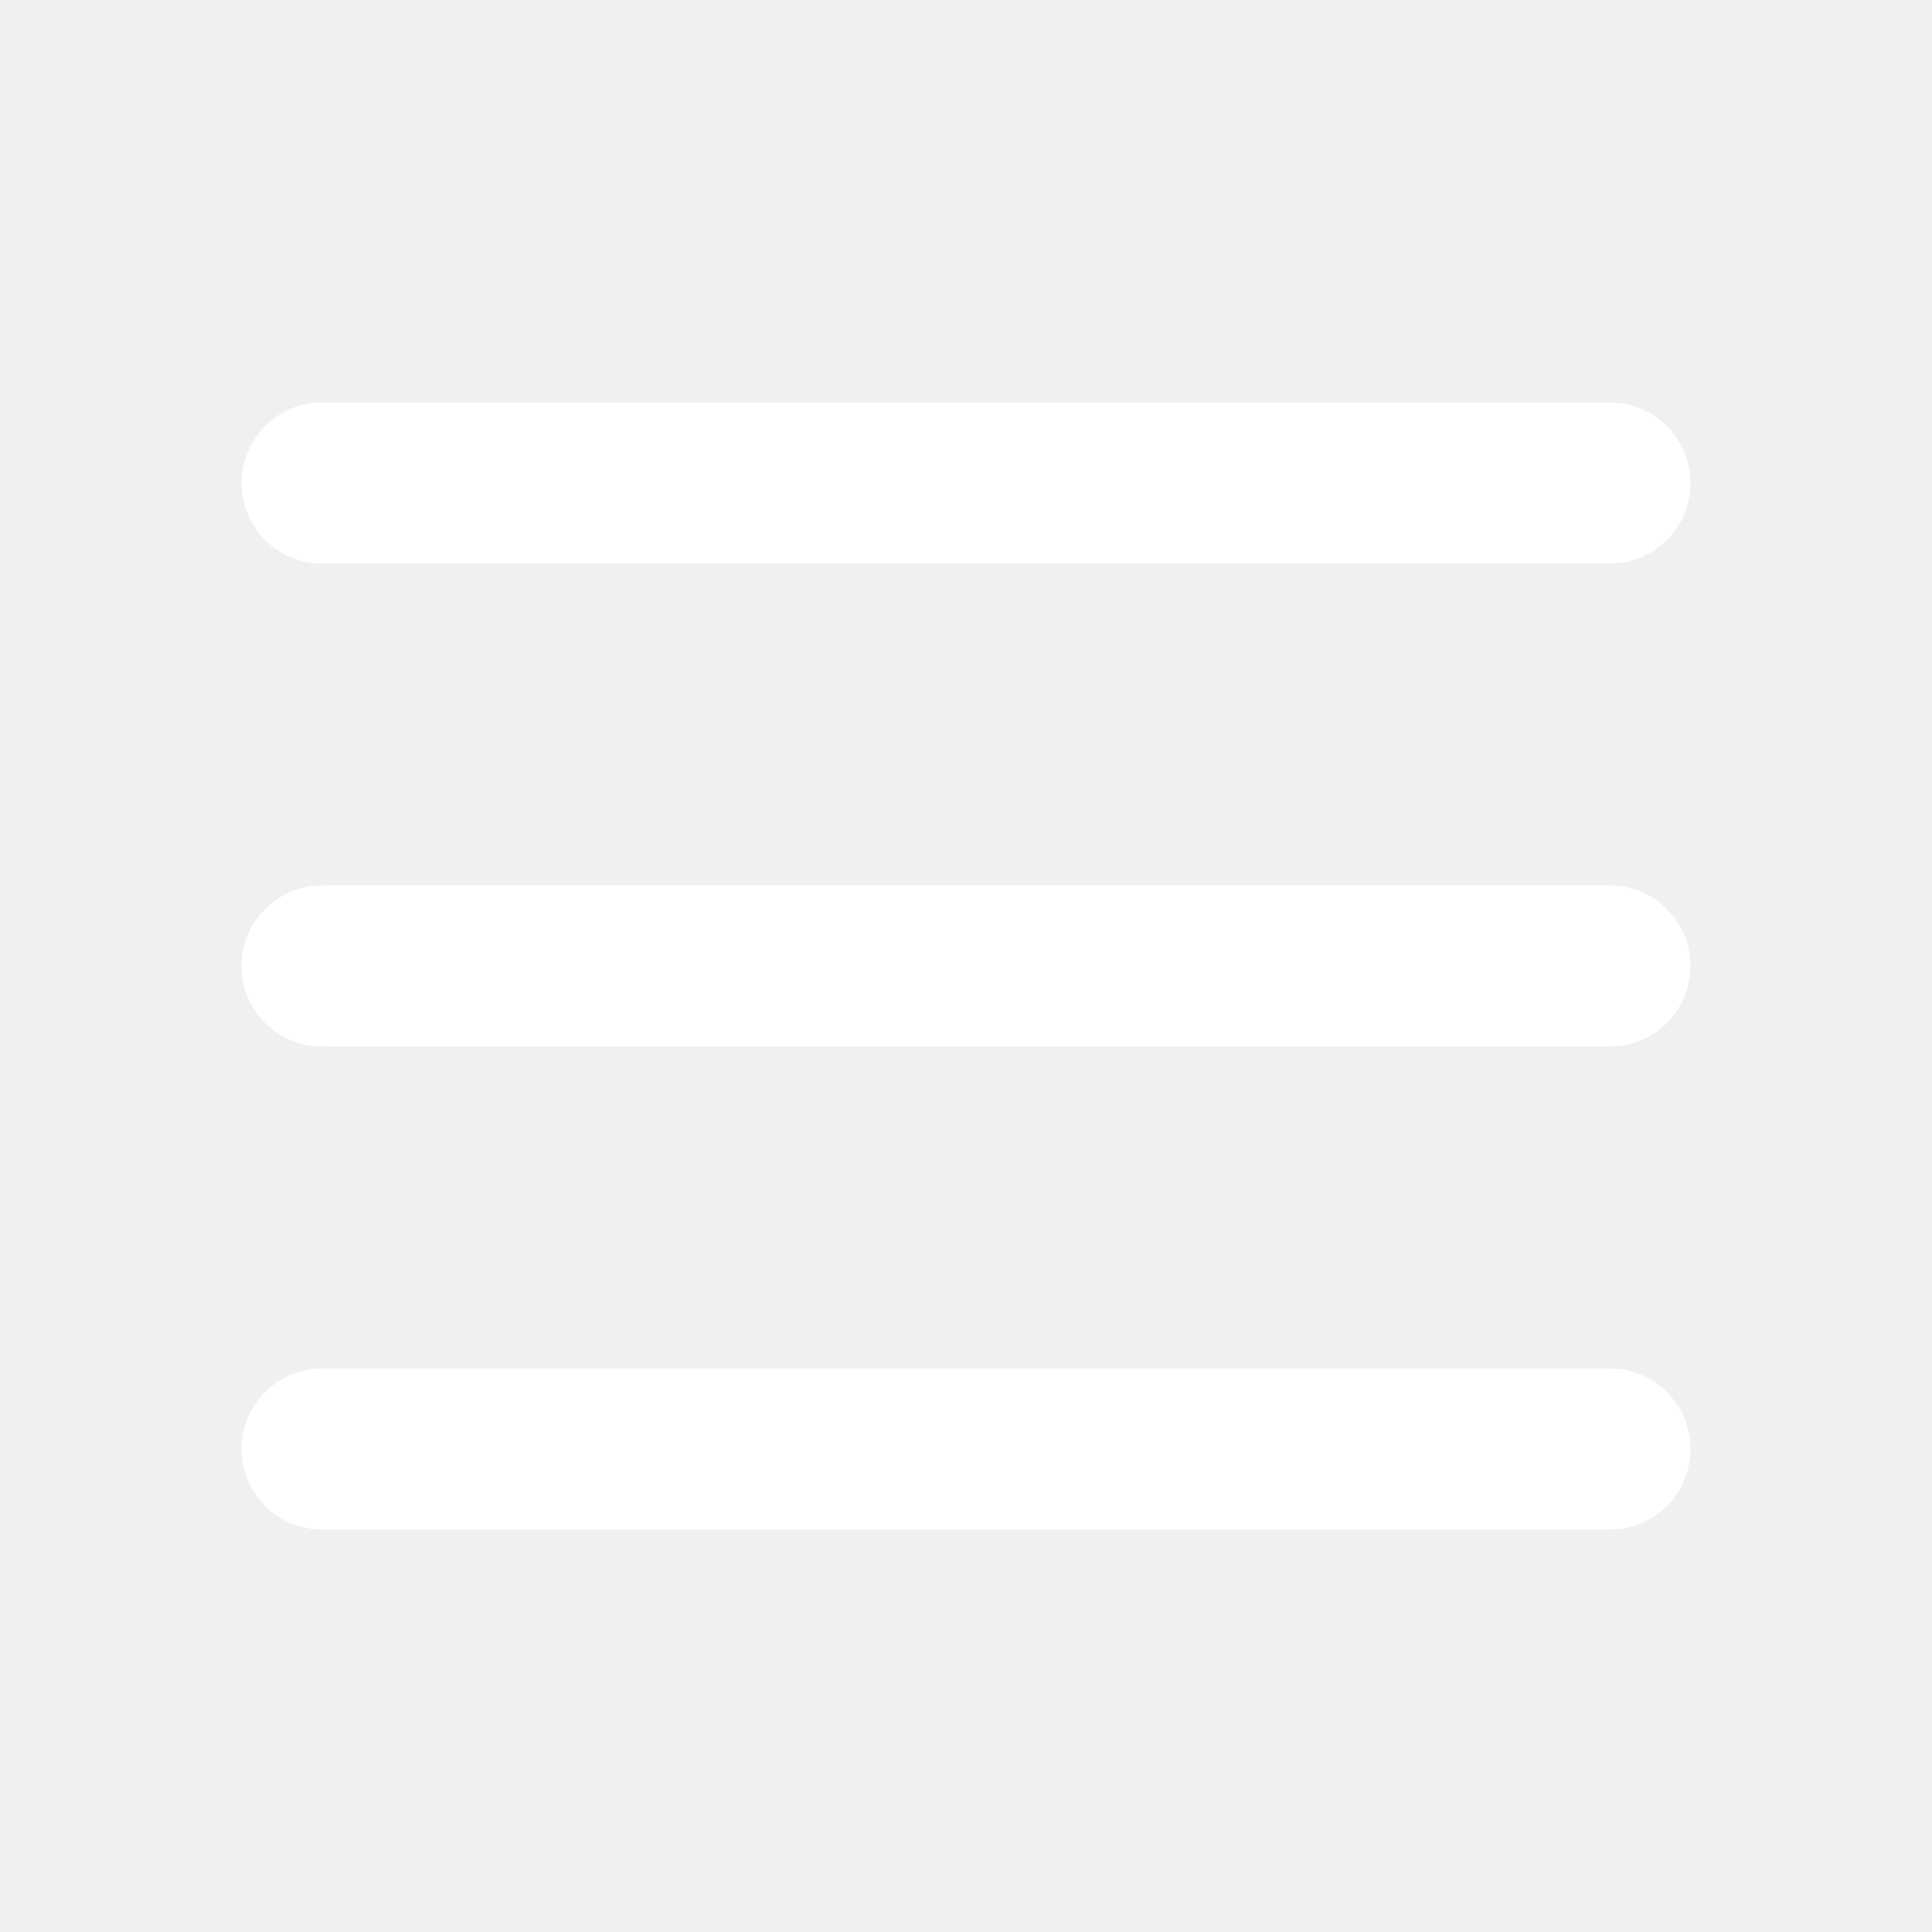
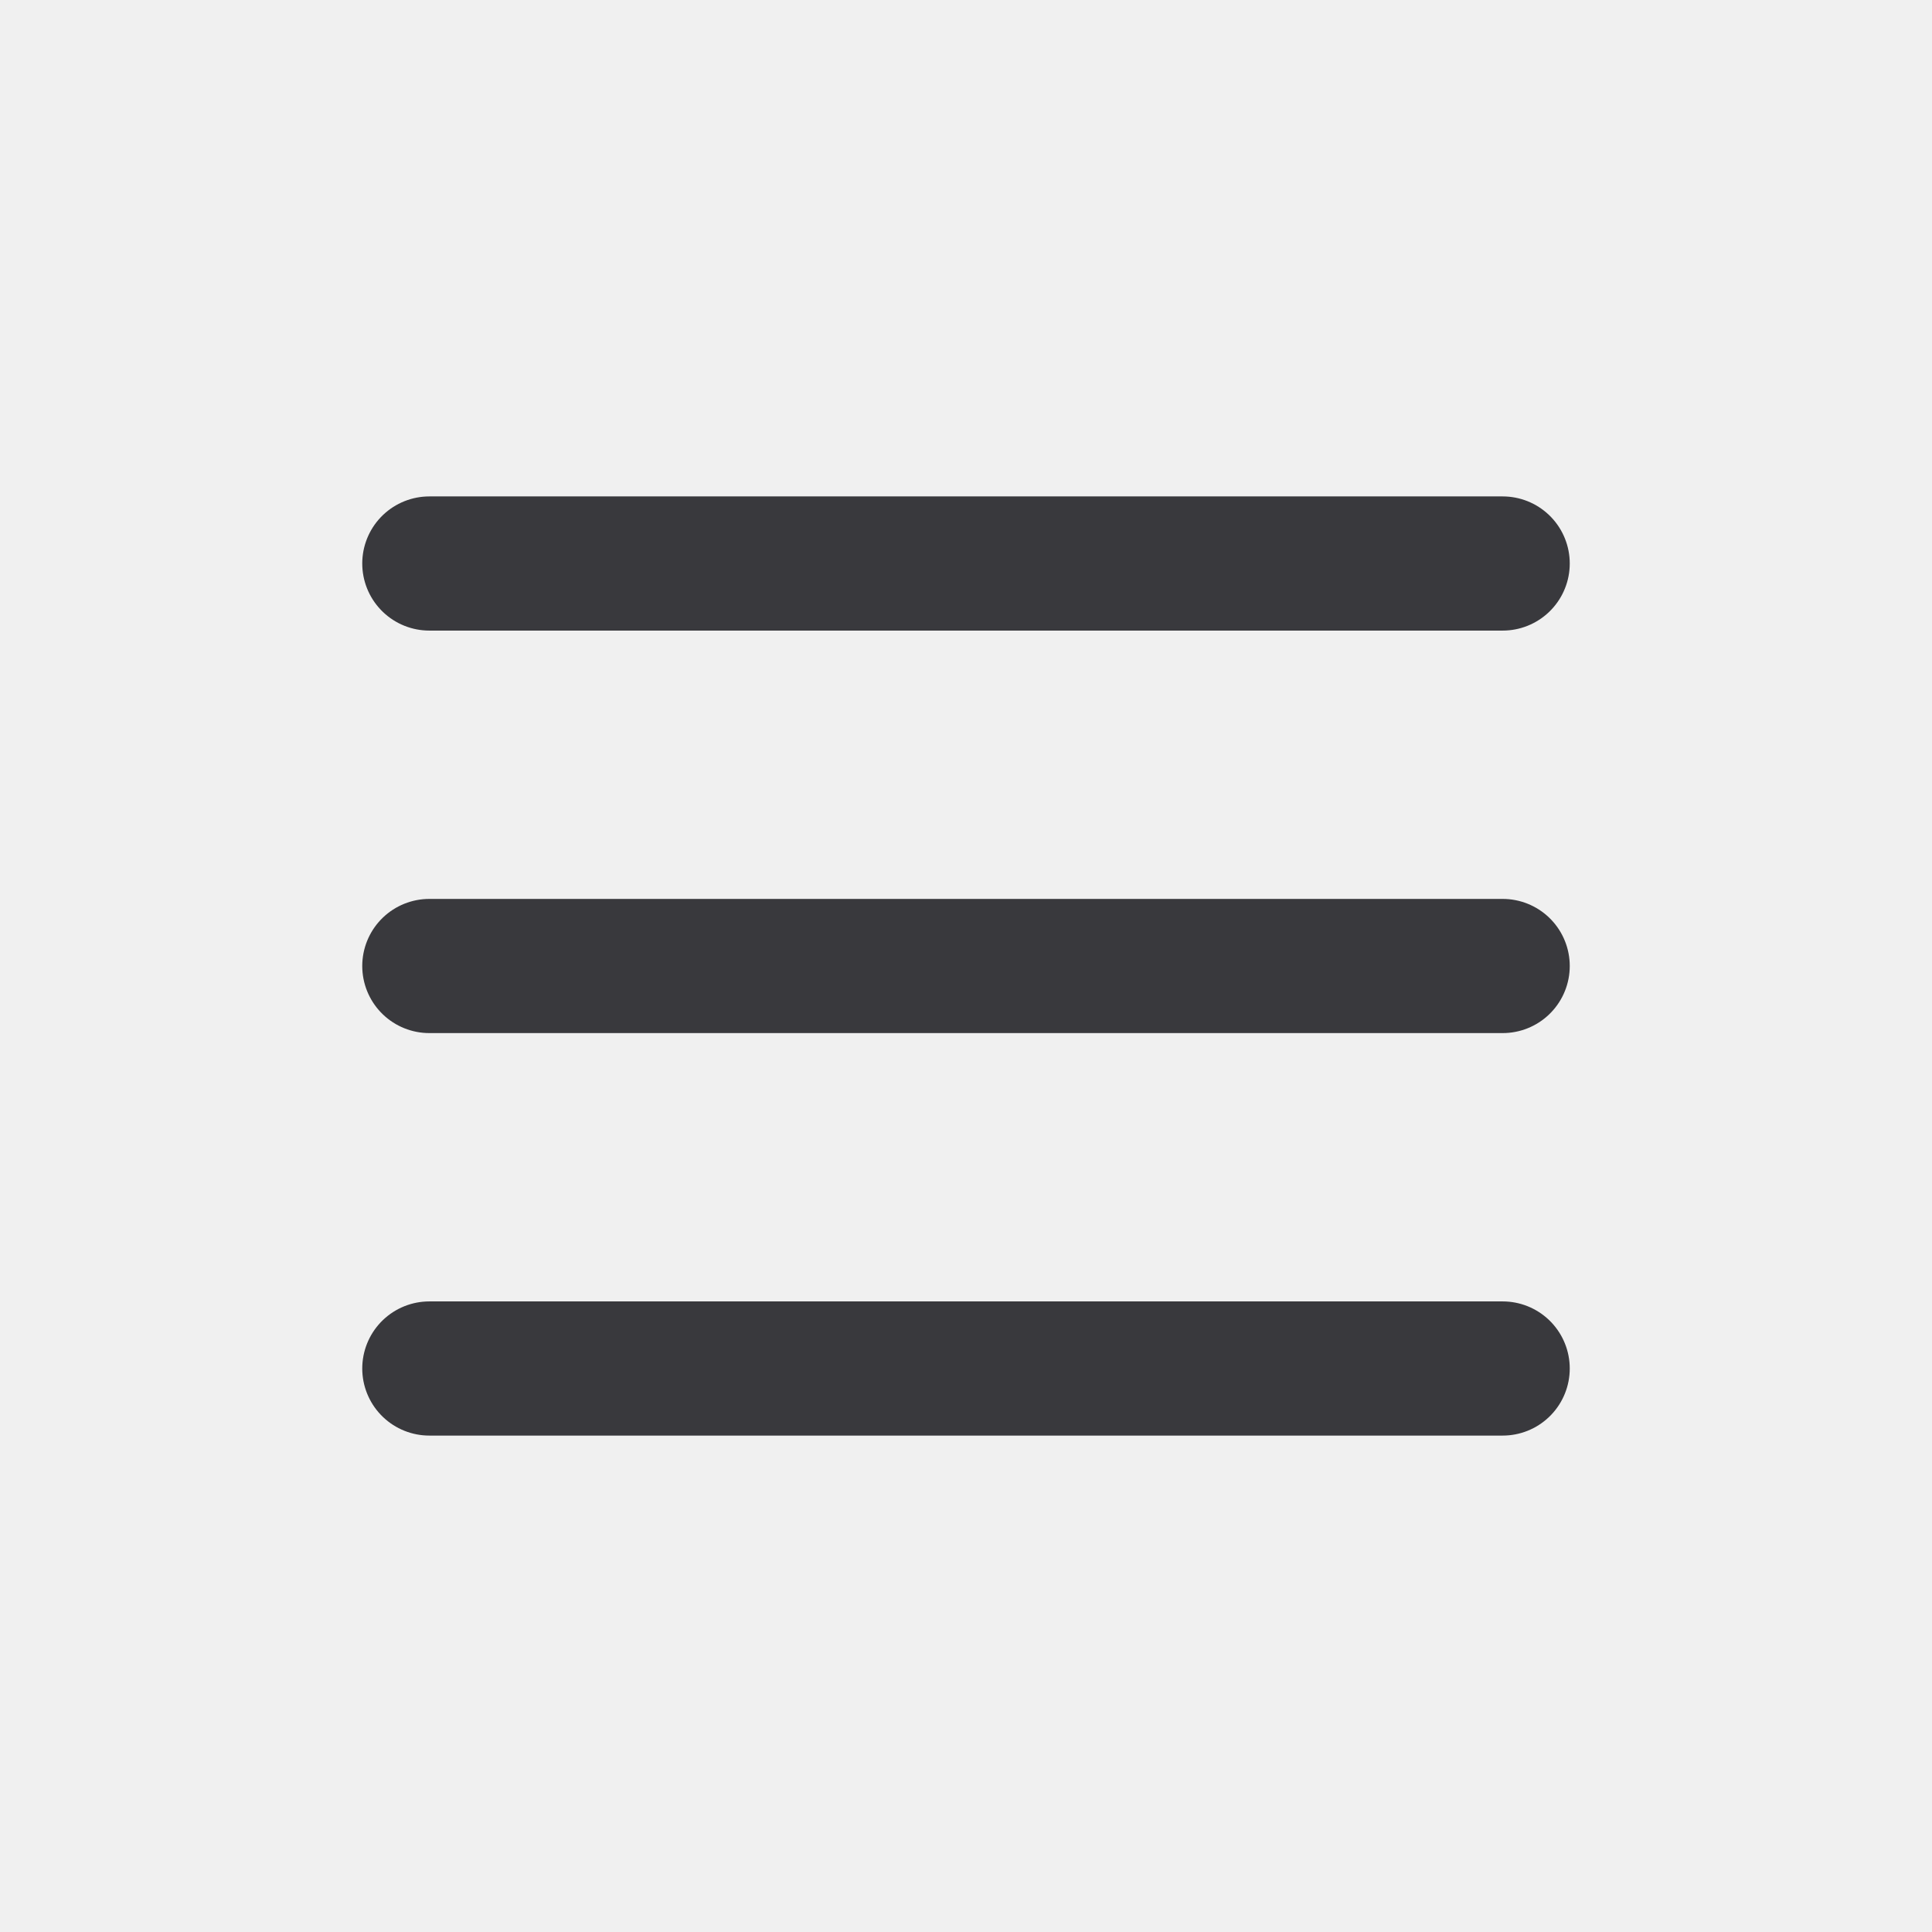
- <svg xmlns="http://www.w3.org/2000/svg" width="64px" height="64px" viewBox="0 0 24 24" fill="none">
+ <svg xmlns="http://www.w3.org/2000/svg" width="64px" height="64px" viewBox="-2.4 -2.4 28.80 28.80" fill="none" stroke="#39393D">
  <g id="SVGRepo_bgCarrier" stroke-width="0" />
  <g id="SVGRepo_tracerCarrier" stroke-linecap="round" stroke-linejoin="round" />
  <g id="SVGRepo_iconCarrier">
-     <path d="M4 6H20M4 12H20M4 18H20" stroke="#fff" stroke-width="2" stroke-linecap="round" stroke-linejoin="round" />
+     <path d="M4 6H20M4 12H20M4 18H20" stroke="#39393D" stroke-width="2" stroke-linecap="round" stroke-linejoin="round" />
  </g>
</svg>
